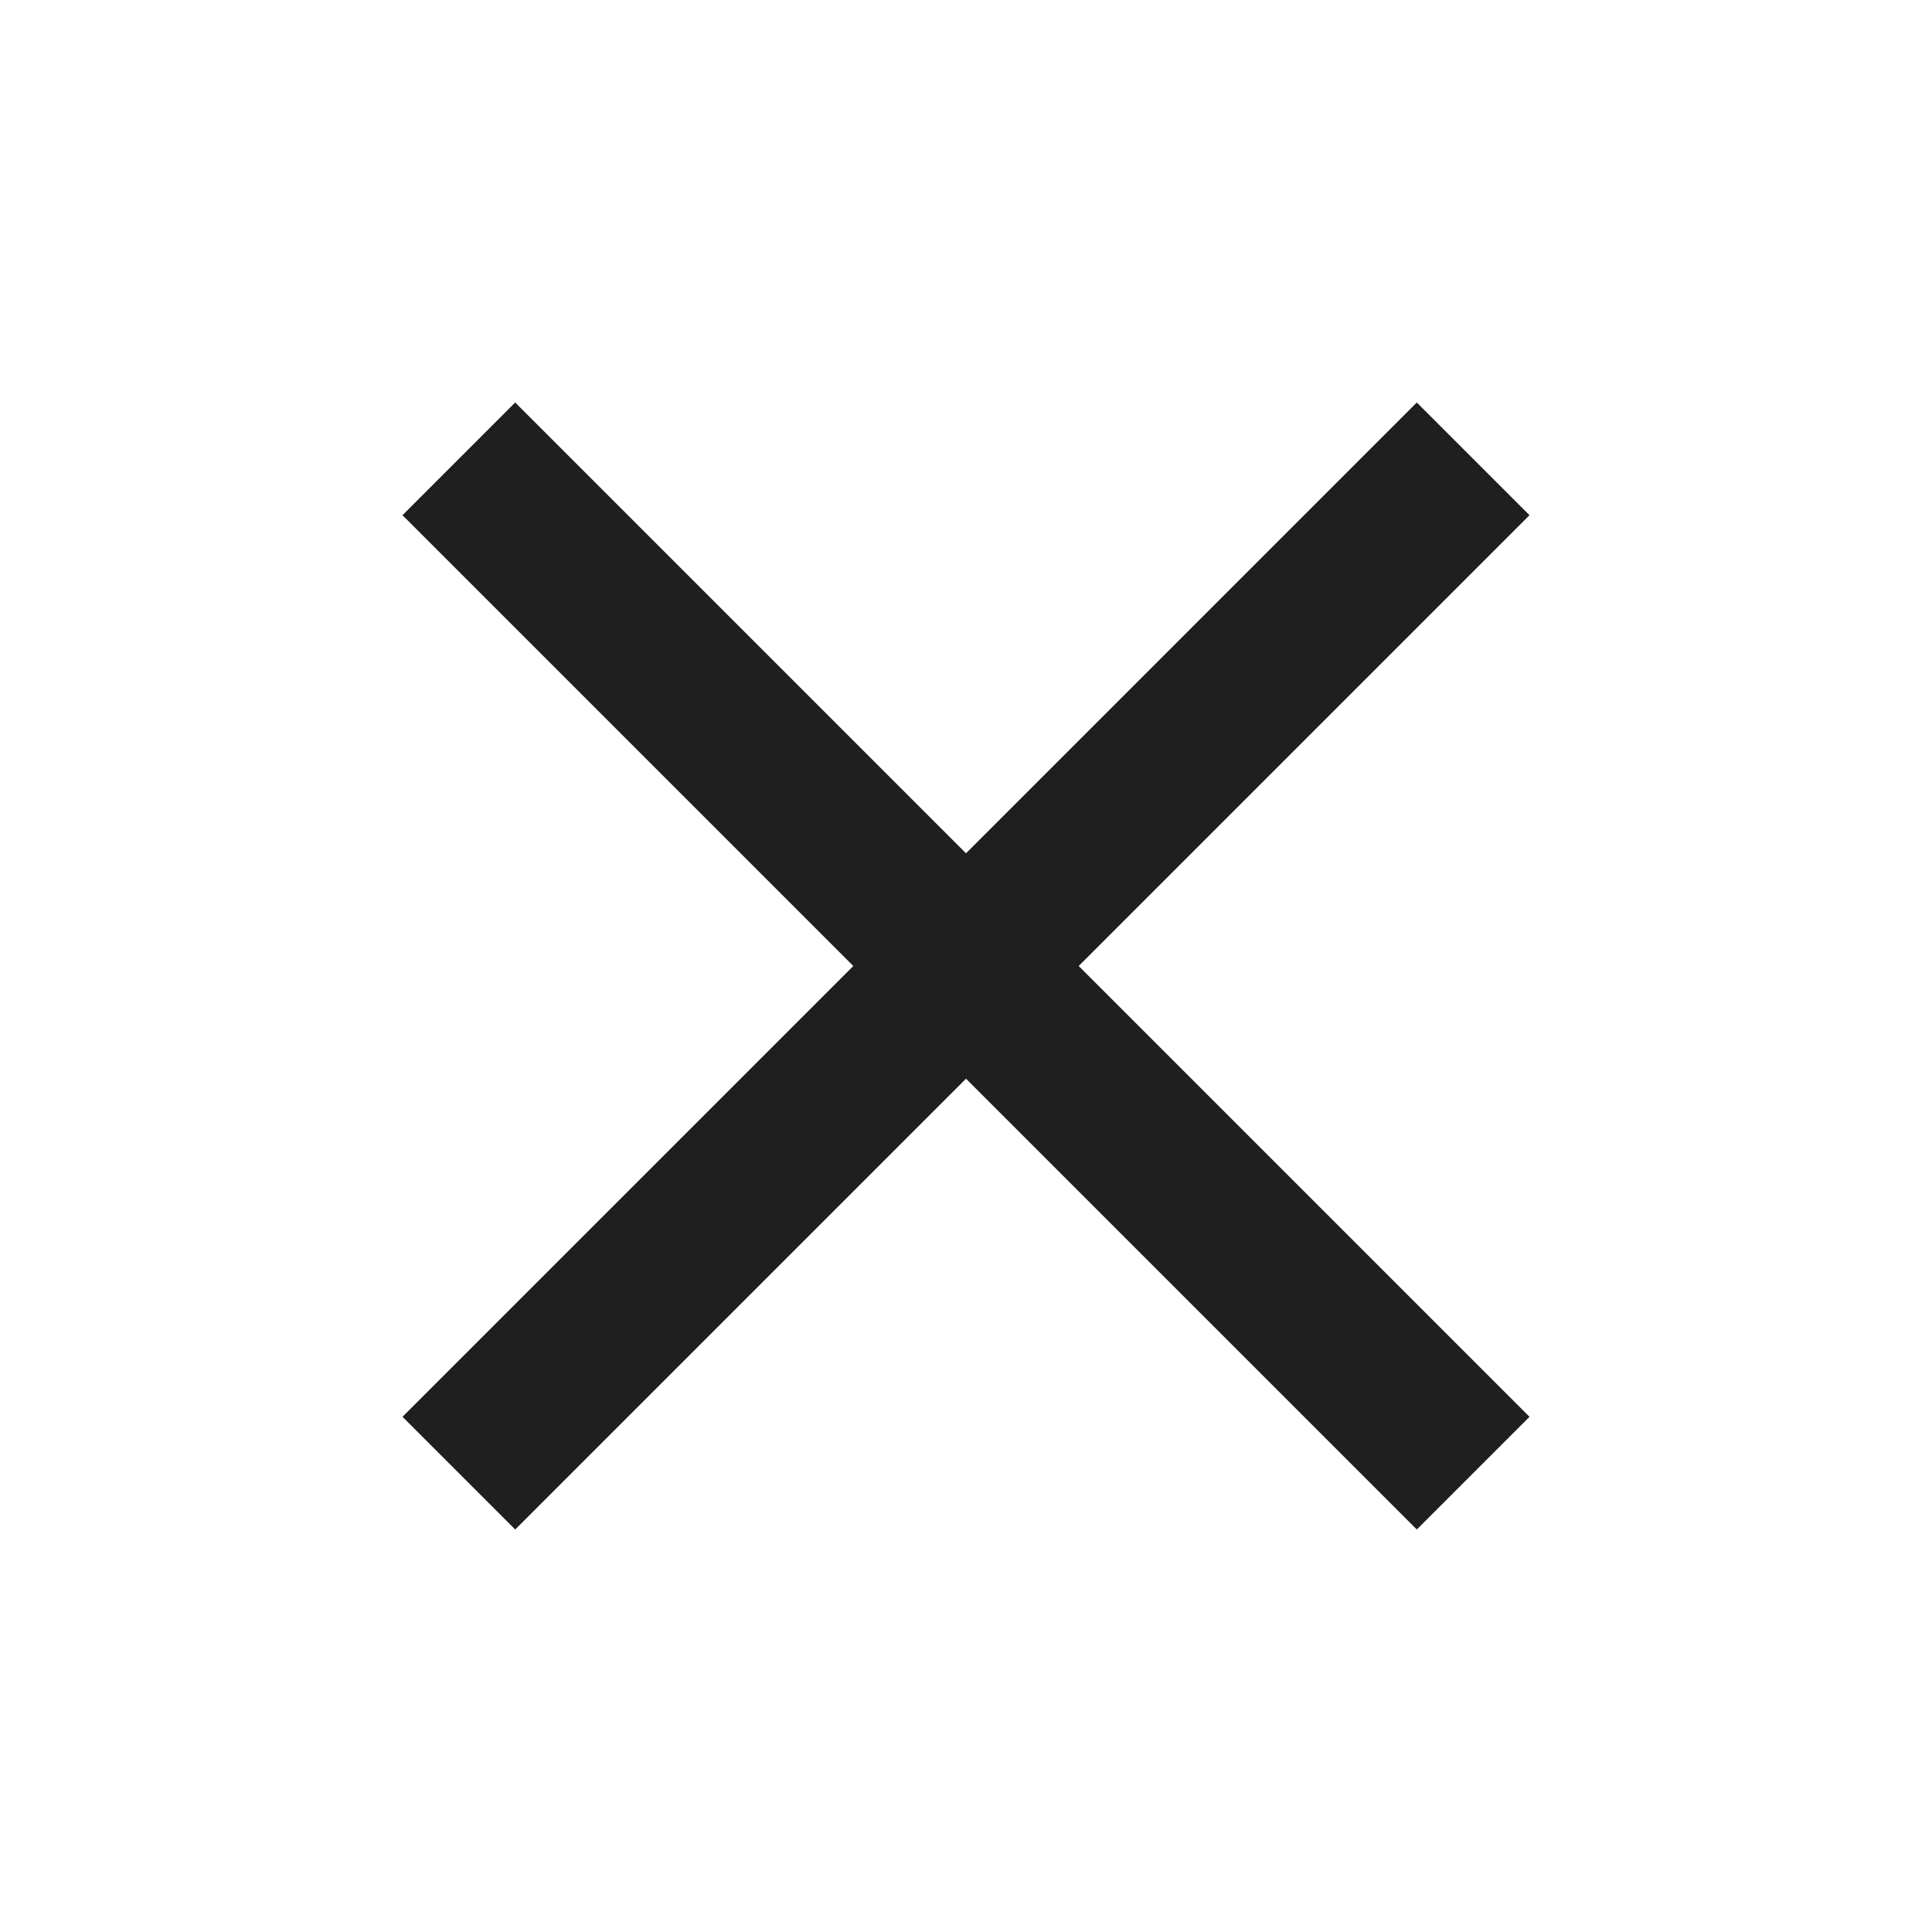
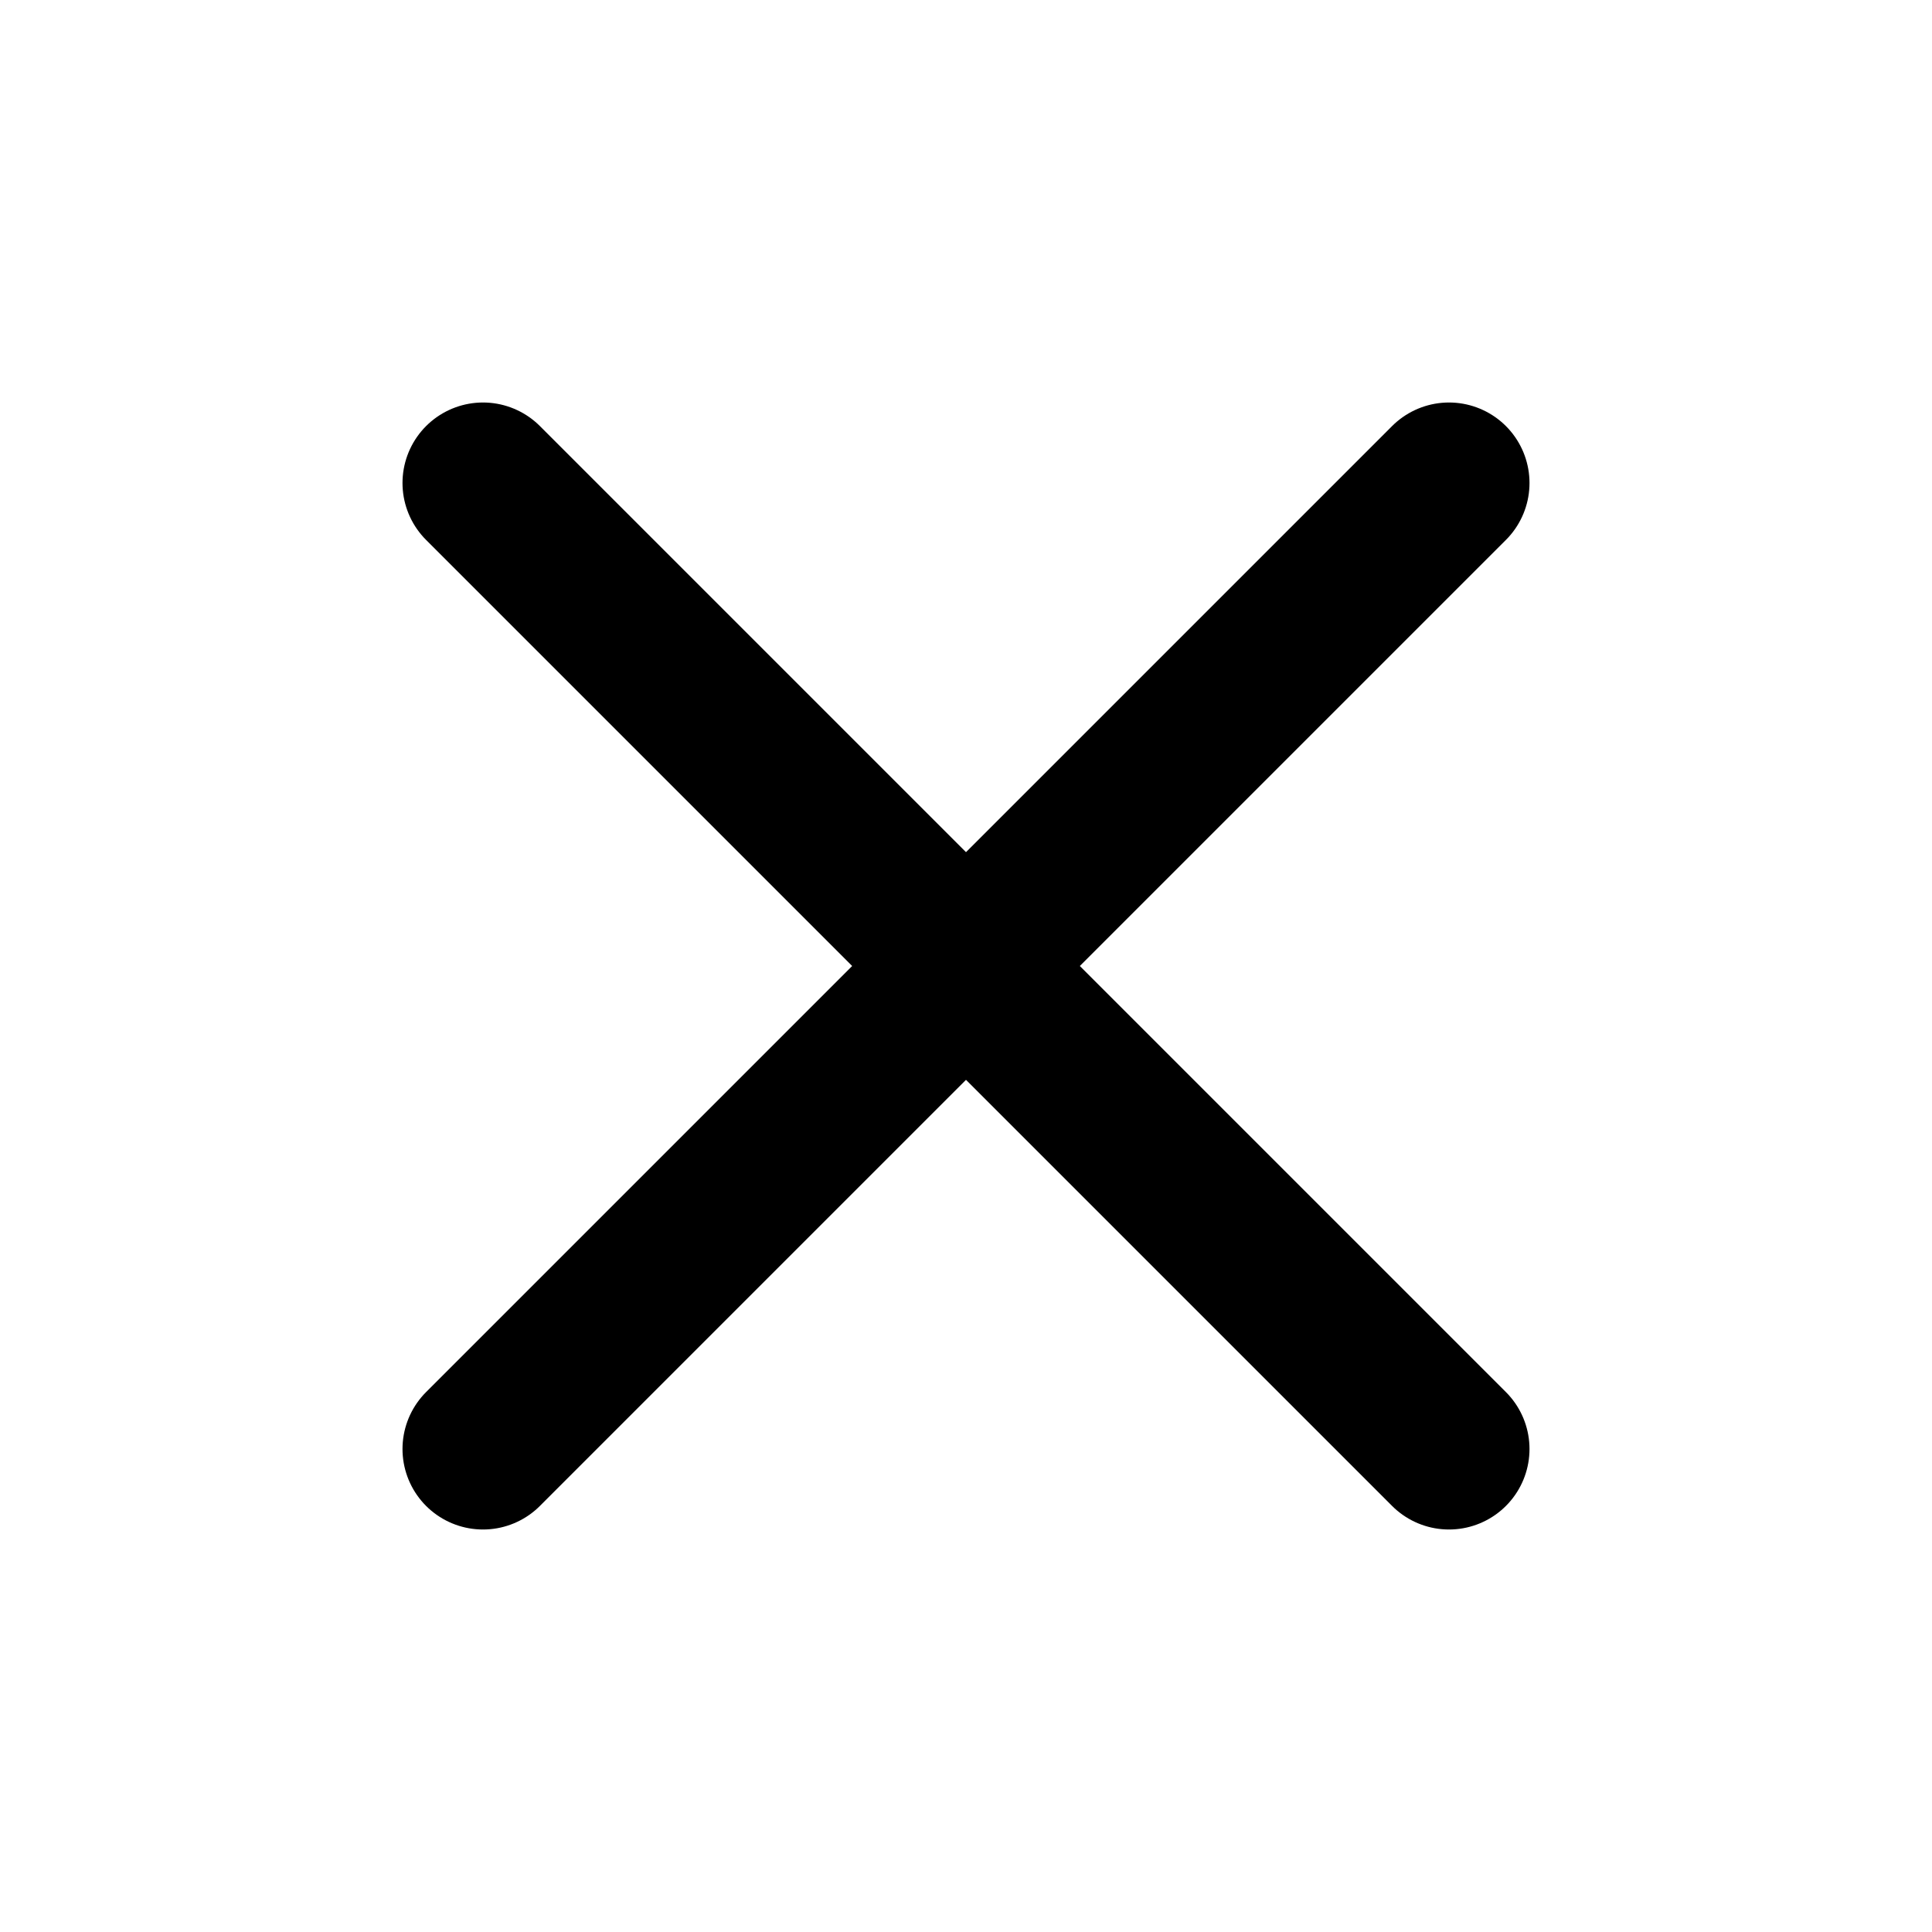
- <svg xmlns="http://www.w3.org/2000/svg" height="24px" viewBox="0 -960 960 960" width="24px" fill="#1f1f1f">
-   <path d="m256-200-56-56 224-224-224-224 56-56 224 224 224-224 56 56-224 224 224 224-56 56-224-224-224 224Z" />
+ <svg xmlns="http://www.w3.org/2000/svg" fill="none" viewBox="0 0 24 24" stroke-width="2" stroke="currentColor" class="size-6">
+   <path stroke-linecap="round" stroke-linejoin="round" d="M6 18 18 6M6 6l12 12" />
</svg>
